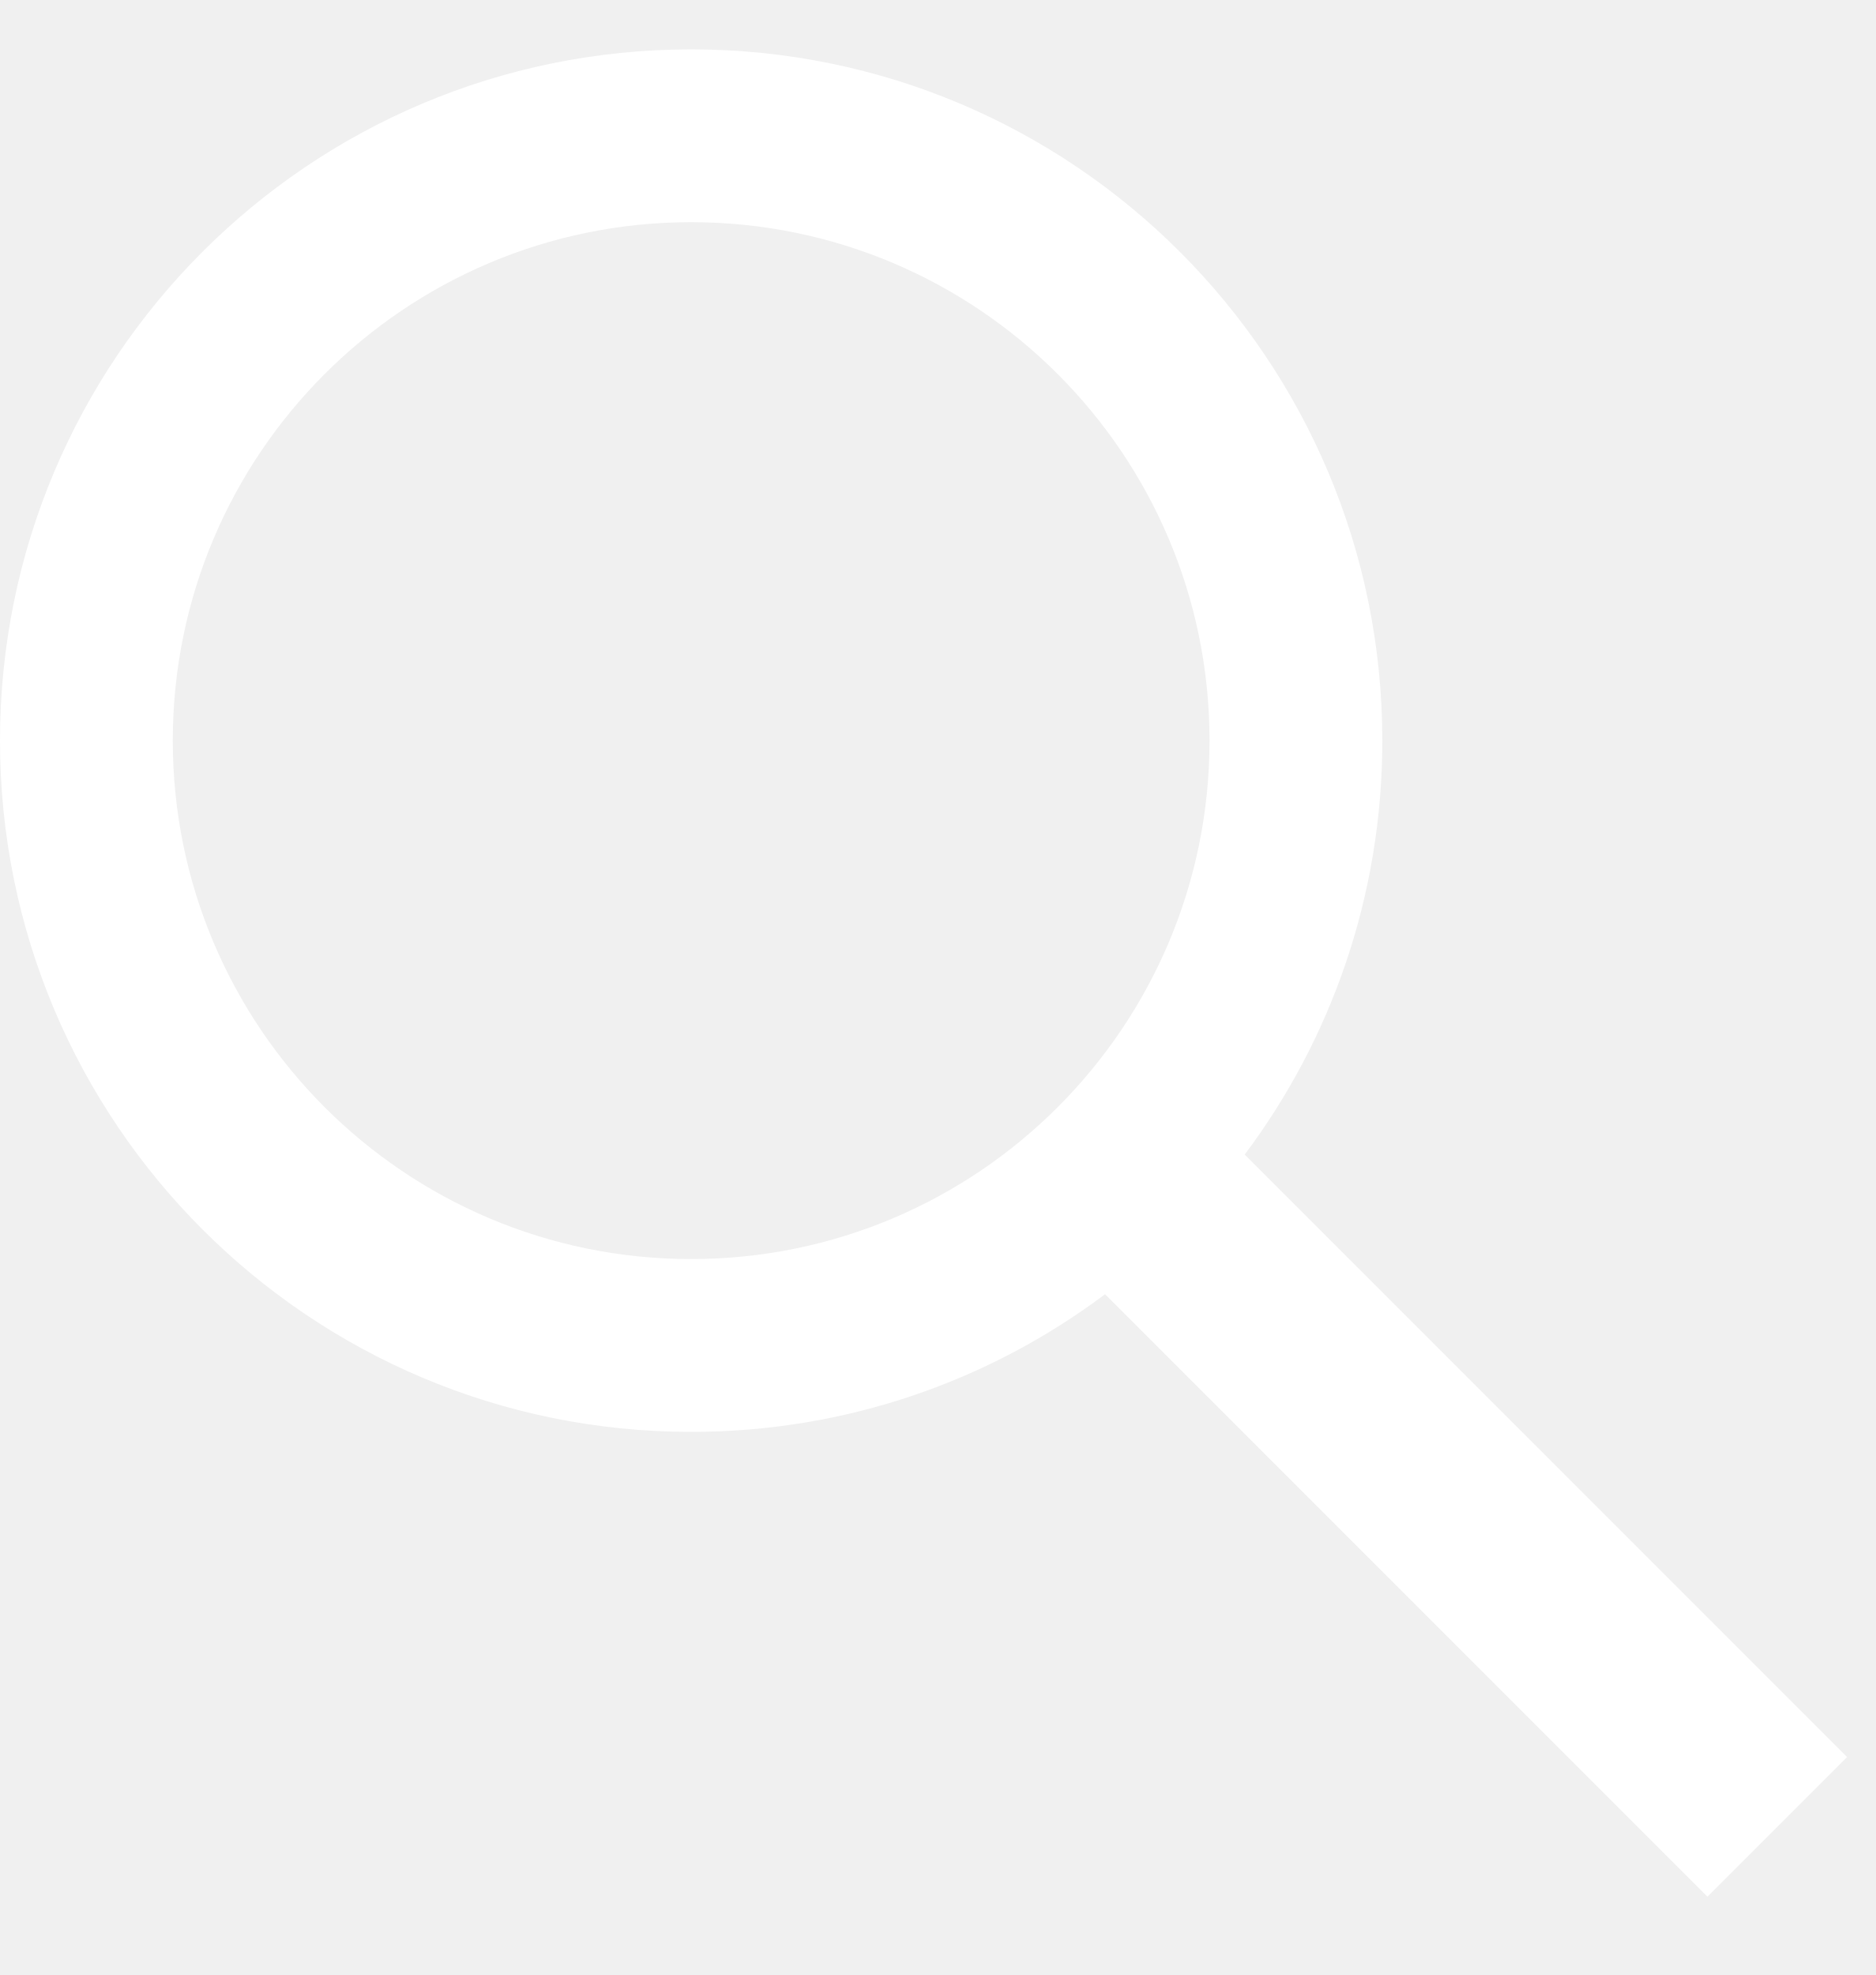
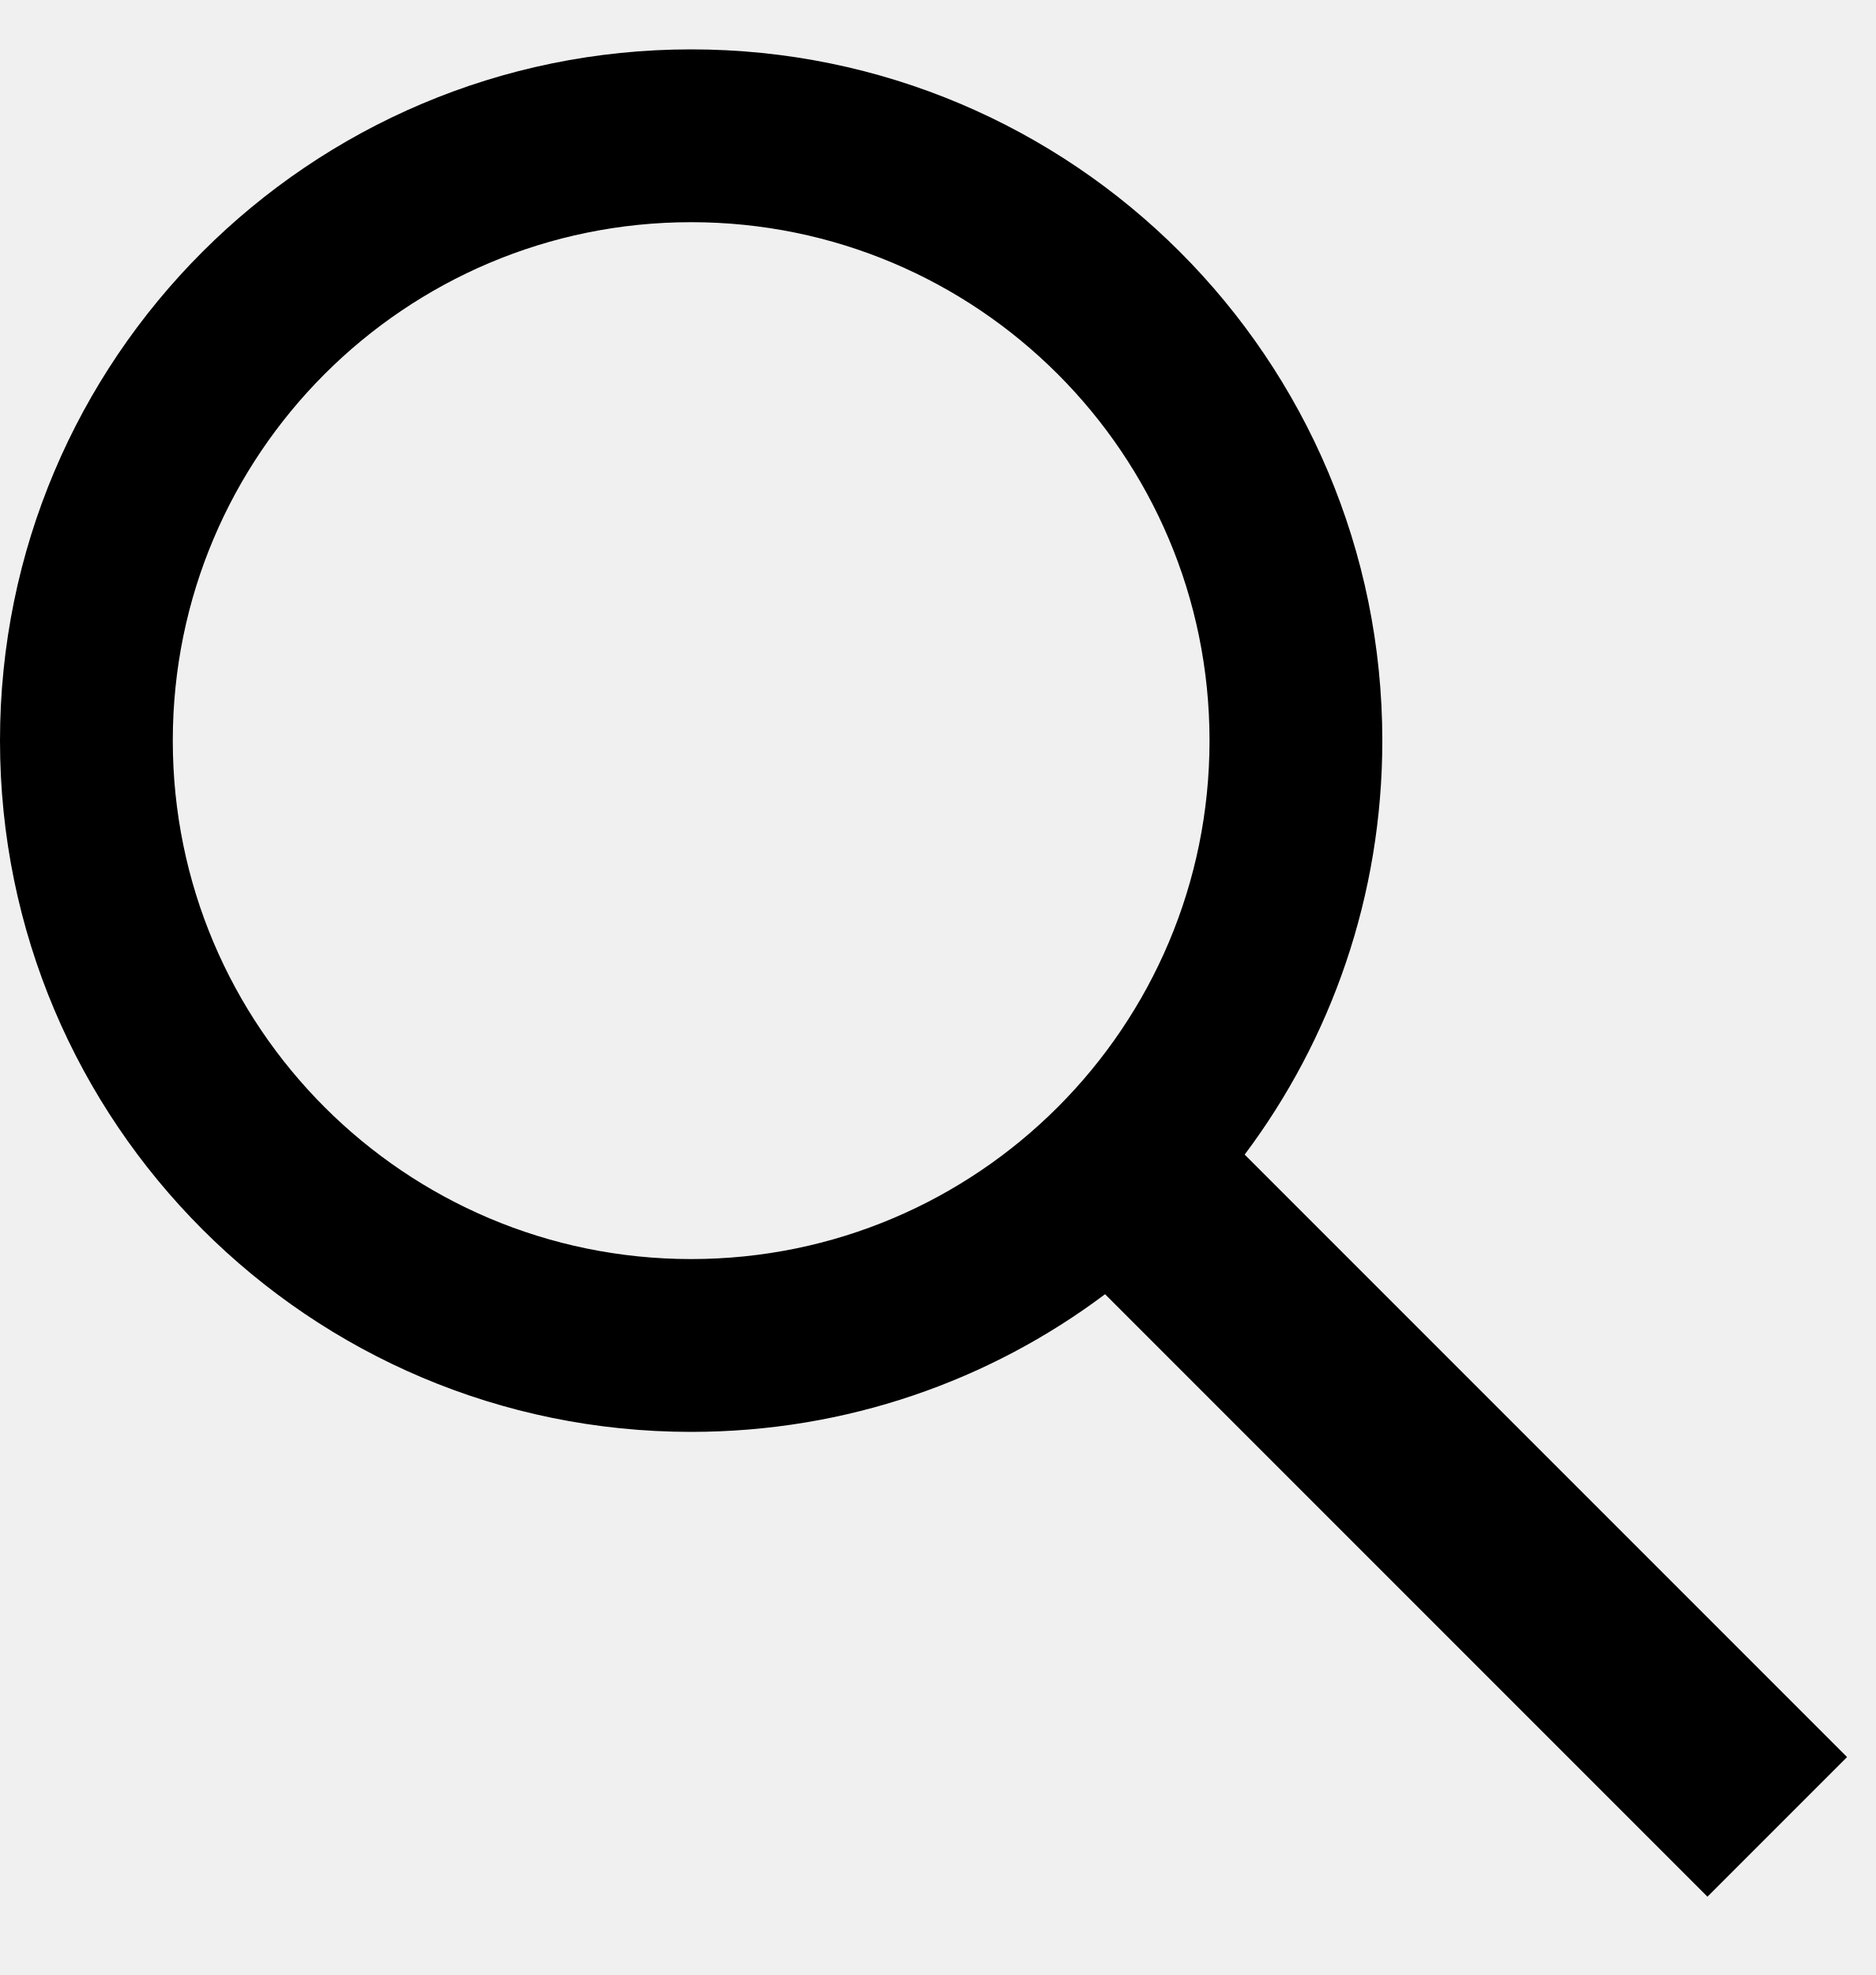
<svg xmlns="http://www.w3.org/2000/svg" width="19" height="20" viewBox="0 0 19 20" fill="none">
-   <path fill-rule="evenodd" clip-rule="evenodd" d="M12.25 7.5C12.25 10.399 9.899 12.75 7 12.75C4.101 12.75 1.75 10.399 1.75 7.5C1.75 4.601 4.101 2.25 7 2.25C9.899 2.25 12.25 4.601 12.25 7.5ZM11.192 13.106C10.024 13.982 8.572 14.5 7 14.5C3.134 14.5 0 11.366 0 7.5C0 3.634 3.134 0.5 7 0.5C10.866 0.5 14 3.634 14 7.5C14 9.072 13.482 10.524 12.606 11.692L18.707 17.793L17.293 19.207L11.192 13.106Z" fill="#ffffff" />
+   <path fill-rule="evenodd" clip-rule="evenodd" d="M12.25 7.5C12.25 10.399 9.899 12.75 7 12.75C4.101 12.75 1.75 10.399 1.75 7.5C1.75 4.601 4.101 2.25 7 2.25C9.899 2.25 12.25 4.601 12.25 7.5ZM11.192 13.106C10.024 13.982 8.572 14.5 7 14.5C3.134 14.5 0 11.366 0 7.5C0 3.634 3.134 0.5 7 0.5C10.866 0.5 14 3.634 14 7.5C14 9.072 13.482 10.524 12.606 11.692L18.707 17.793L17.293 19.207L11.192 13.106Z" fill="black" />
</svg>
